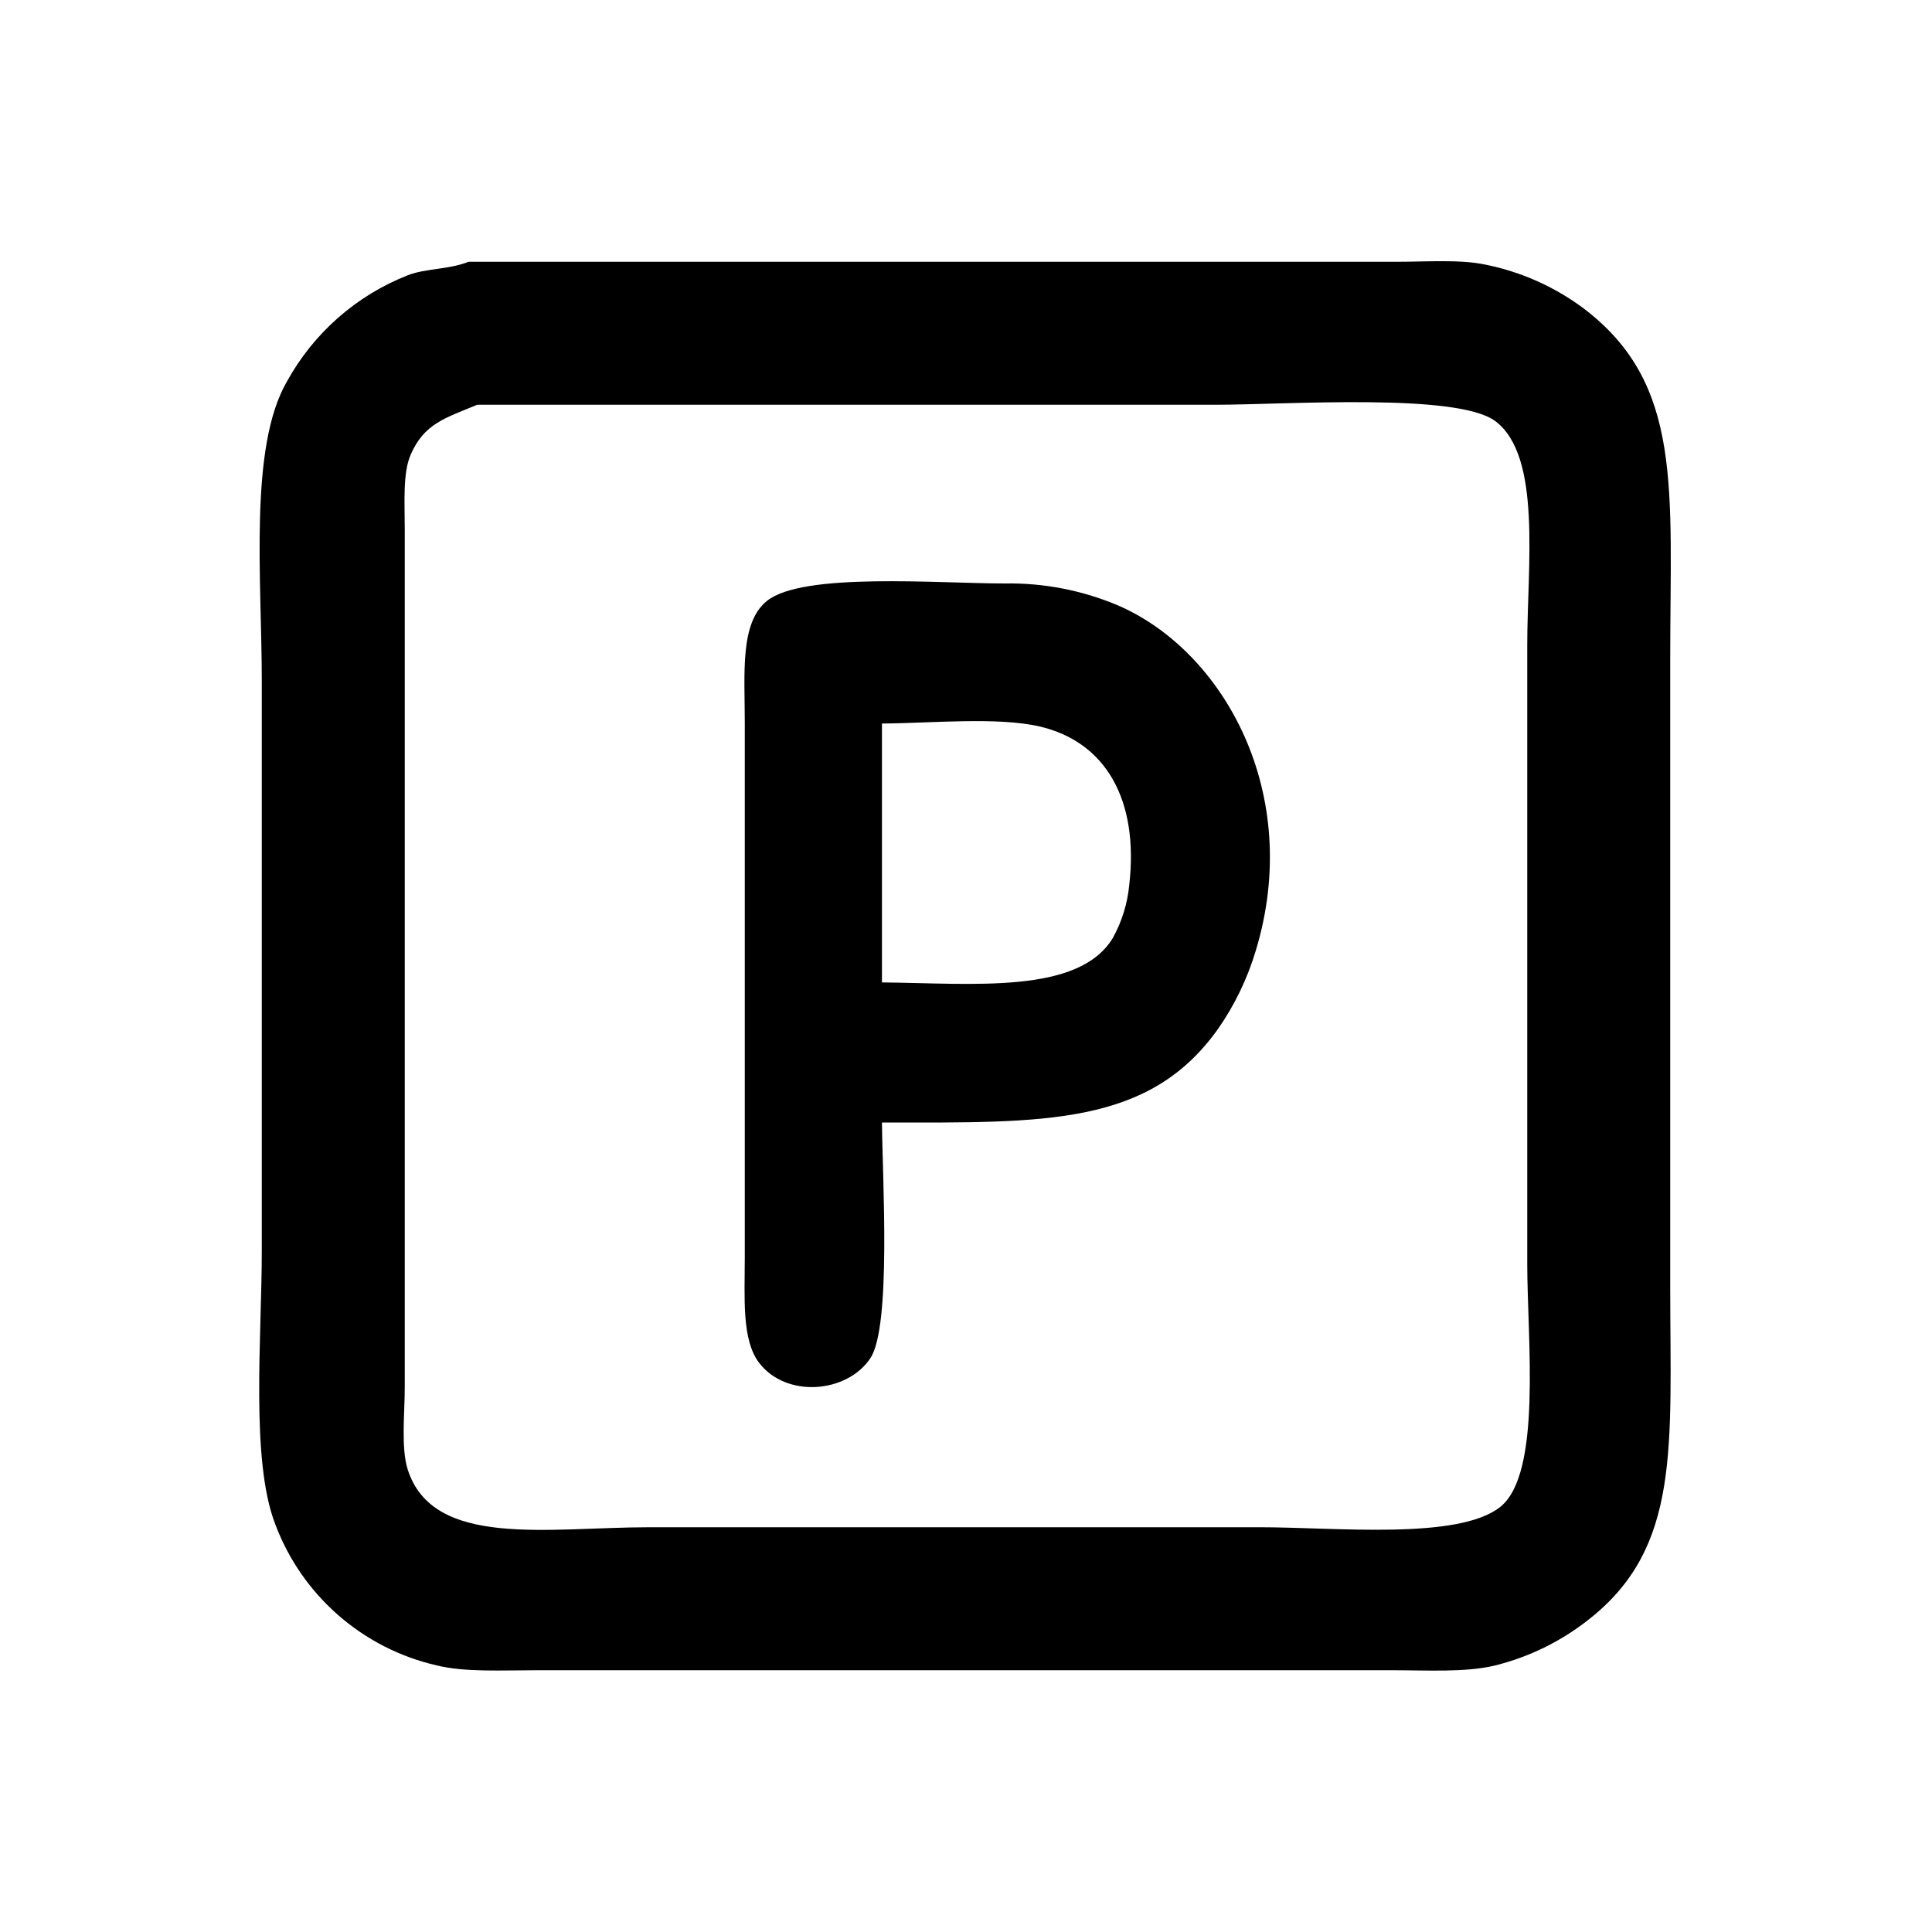
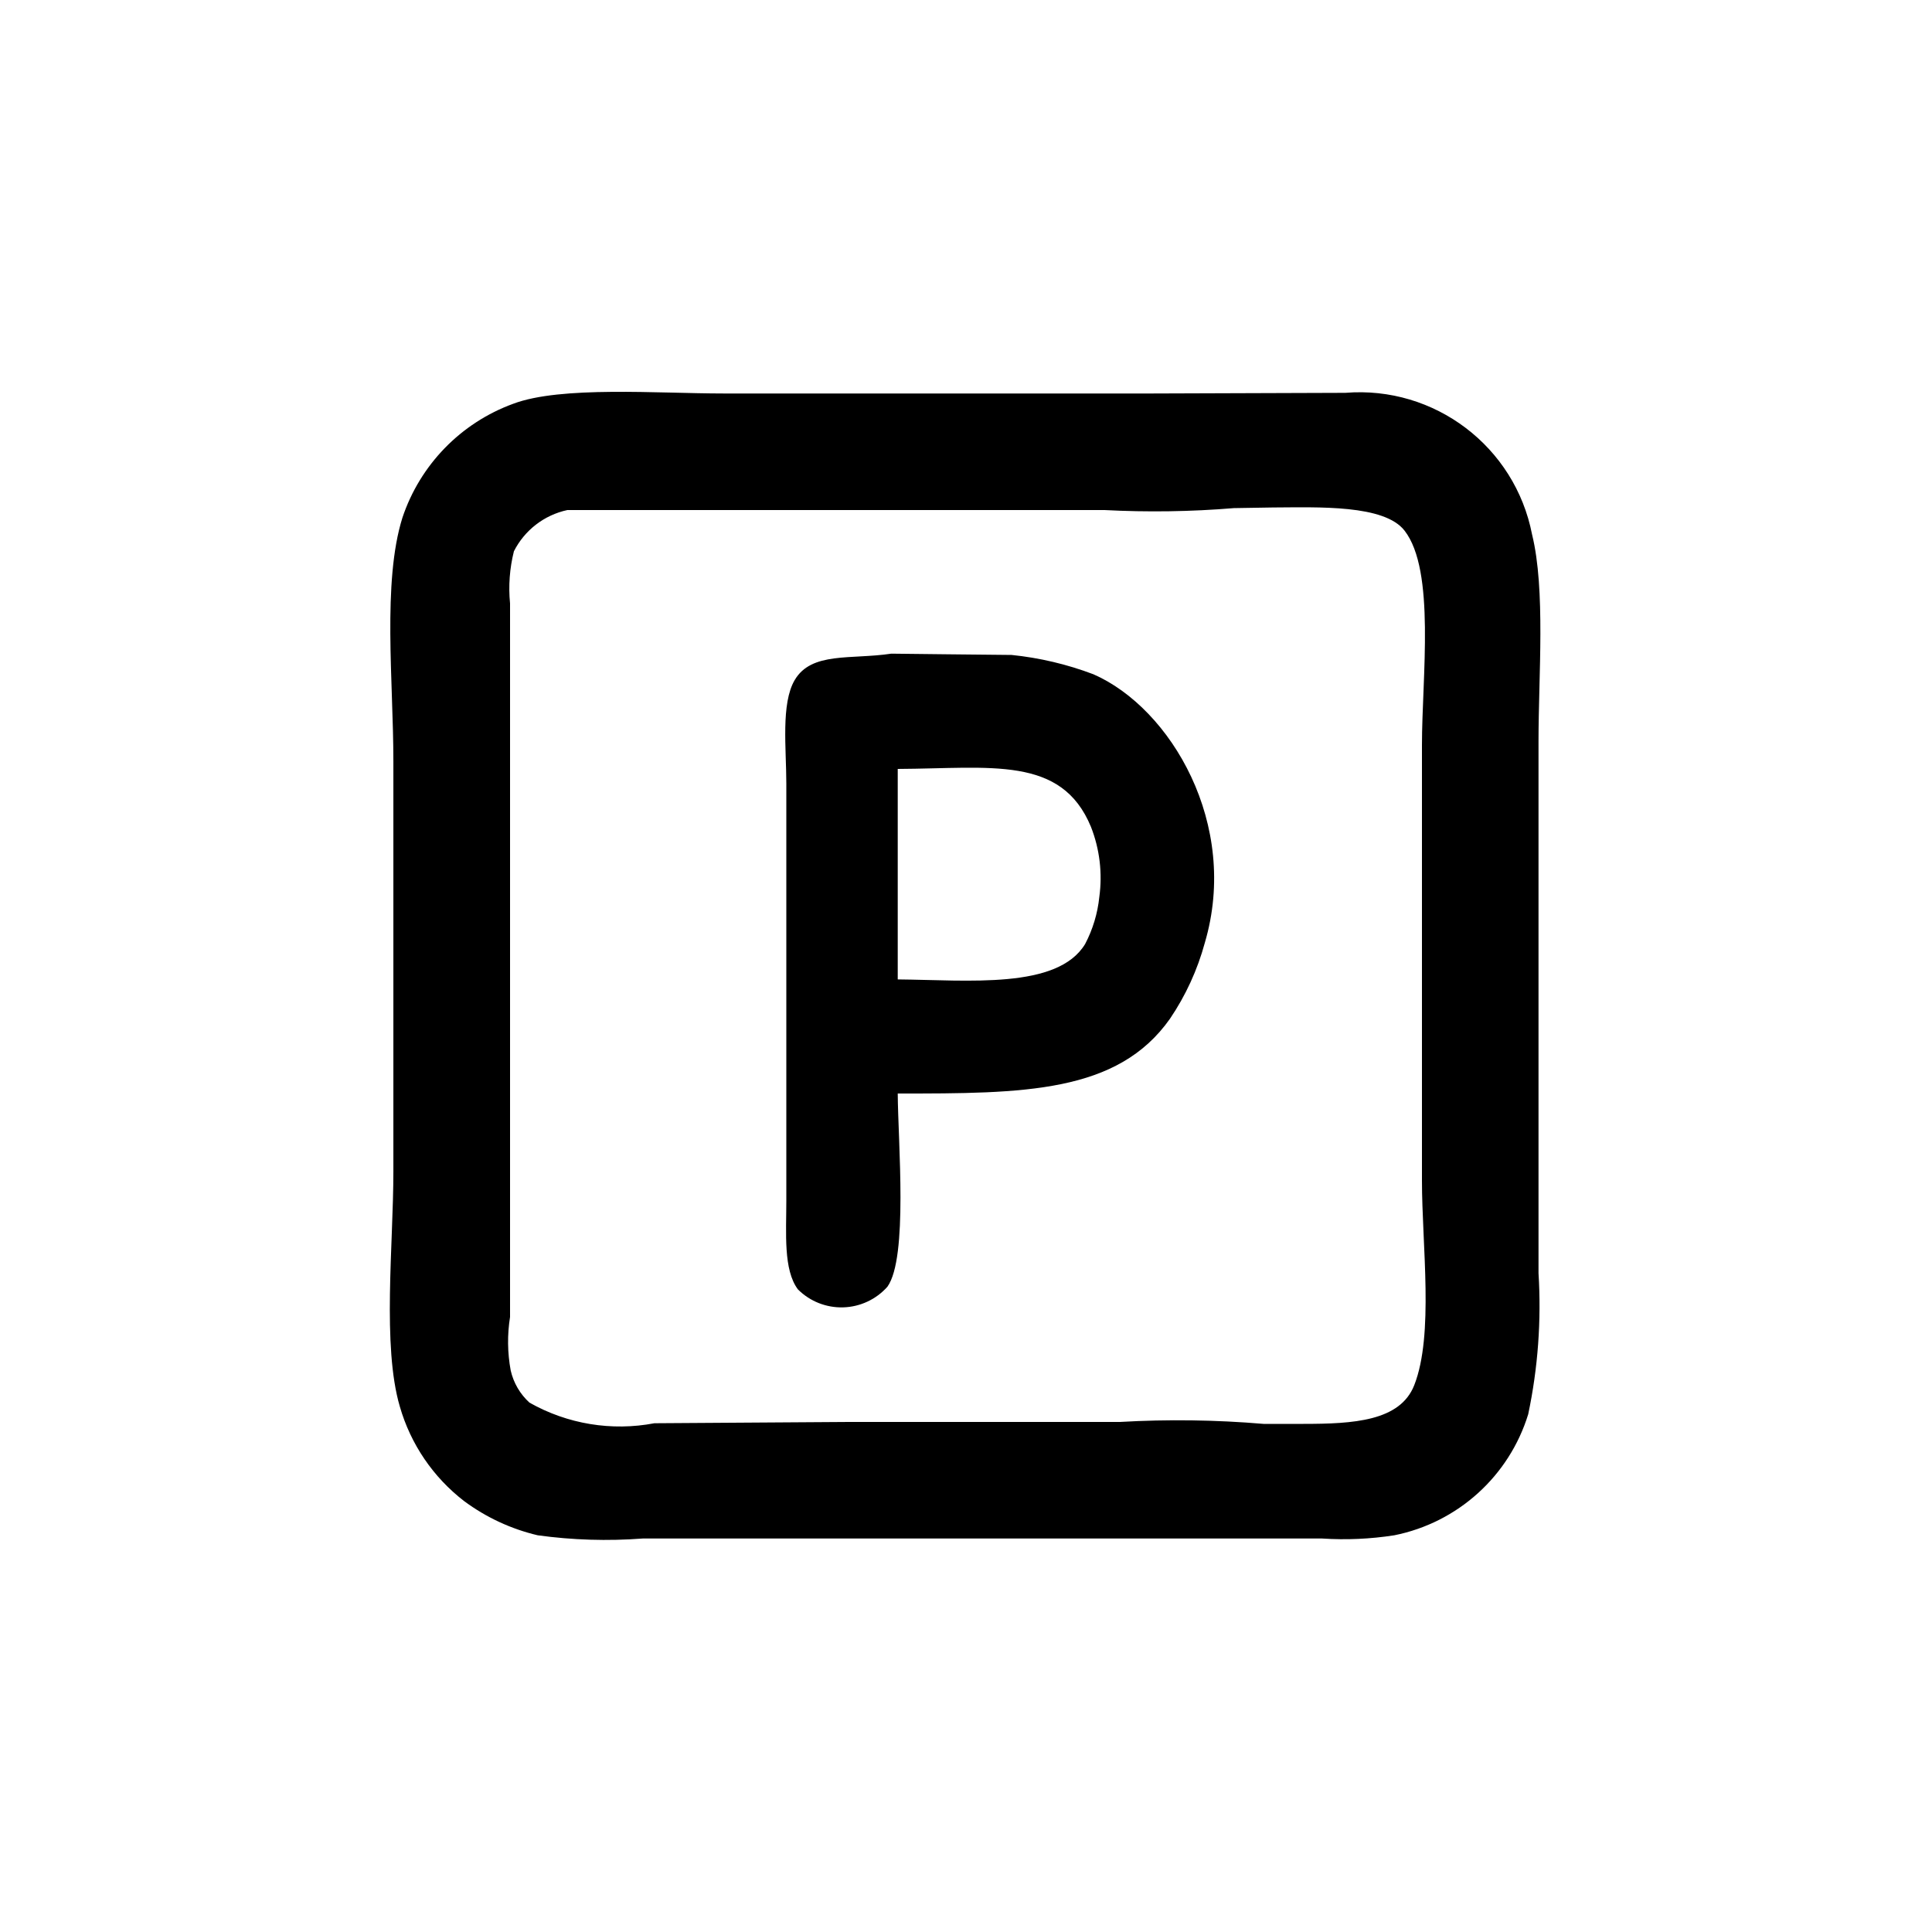
- <svg xmlns="http://www.w3.org/2000/svg" width="200" height="200" viewBox="0 0 200 200">
+ <svg xmlns="http://www.w3.org/2000/svg" width="72" height="72" viewBox="0 0 72 72">
  <defs>
    <style>
      .cls-1 {
        fill-rule: evenodd;
      }
    </style>
  </defs>
-   <path id="_1" data-name="1" class="cls-1" d="M48.5,27.1h96.1c3.079,0,6.554-.267,9.2.3a25.315,25.315,0,0,1,10.1,4.5c10.377,7.837,9,18.646,9,36.3v64.9c0,16.68,1.143,27.1-8.5,34.6a25.486,25.486,0,0,1-9.6,4.7c-3.027.75-7.1,0.5-10.8,0.5H55.6c-3.587,0-7.477.226-10.4-.5a23.44,23.44,0,0,1-16.7-14.6c-2.578-6.609-1.4-19.4-1.4-28.3v-59c0-10.562-1.358-24.171,2.6-31a24.507,24.507,0,0,1,12.5-11C44.094,27.761,46.426,27.928,48.5,27.1Zm0.9,14.8c-3.335,1.39-5.506,1.952-6.9,5.2-0.819,1.909-.6,4.985-0.6,7.7v88.8c0,2.716-.4,6.277.3,8.5,2.6,8.225,14.537,6,25,6h63.3c7.728,0,20.455,1.35,24.8-2.1s2.8-17.348,2.8-25.2v-64c0-8.292,1.521-19.576-3.3-23.2-3.948-2.968-21.634-1.7-29-1.7H49.4Zm41.9,74.3c0.053,5.872.978,21.134-1.2,24.4-2.424,3.635-8.687,4.143-11.5.5-1.837-2.379-1.5-6.722-1.5-11V74.8c0-5.1-.524-10.34,2.3-12.6,3.727-2.984,17.665-1.8,24.6-1.8a28.845,28.845,0,0,1,11.8,2.3c10.908,4.759,19.124,19.471,14.2,35.7a28.309,28.309,0,0,1-3.9,8.1C118.95,116.557,108.227,116.225,91.3,116.2Zm0-41.3v26.8c9.414,0.087,20.346,1.267,23.9-4.6a14.084,14.084,0,0,0,1.7-5.5c1.008-8.8-2.433-14.815-9.3-16.4C103.233,74.192,96.279,74.87,91.3,74.9Z" />
+   <path id="parking" class="cls-1" d="M50.136,14.64a6.548,6.548,0,0,1,6.96,5.28c0.505,2.059.24,5.242,0.24,7.7V47.448a19.6,19.6,0,0,1-.384,5.256,6.569,6.569,0,0,1-4.992,4.512,12.285,12.285,0,0,1-2.688.12H23.952a18.471,18.471,0,0,1-3.912-.12A7.478,7.478,0,0,1,17.3,55.944a6.827,6.827,0,0,1-2.4-3.528c-0.661-2.249-.24-6.03-0.24-8.76V28.368c0-2.967-.415-6.668.336-9.072a6.818,6.818,0,0,1,4.128-4.248c1.778-.673,5.414-0.384,7.824-0.384H42.984Zm-2.688,4.272-1.464.024a35.8,35.8,0,0,1-4.824.072H21.144a2.922,2.922,0,0,0-1.992,1.536,5.7,5.7,0,0,0-.144,1.944V49.08a5.872,5.872,0,0,0,.024,1.992,2.312,2.312,0,0,0,.7,1.2,6.847,6.847,0,0,0,4.656.768l7.248-.048h10.1a37.66,37.66,0,0,1,5.352.072h1.488c1.858,0,3.6-.1,4.128-1.44,0.74-1.884.288-5.211,0.288-7.632V27.768c0-2.533.511-6.5-.648-7.992C51.59,18.8,49.139,18.905,47.448,18.912ZM33.456,40.752c0.011,1.821.389,6.119-.384,7.2a2.294,2.294,0,0,1-3.336.1c-0.547-.732-0.432-2.09-0.432-3.312V29.208c0-1.31-.206-2.984.312-3.864,0.627-1.065,2.095-.758,3.6-0.984l2.136,0.024L37.7,24.408a12.06,12.06,0,0,1,3.048.72c2.886,1.262,5.453,5.6,4.152,10.008a9.471,9.471,0,0,1-1.3,2.832C41.643,40.741,38.151,40.754,33.456,40.752Zm0-12.1V36.5c2.627,0.023,5.953.38,6.984-1.32a4.838,4.838,0,0,0,.528-1.752,5.218,5.218,0,0,0-.312-2.616C39.553,28.15,36.932,28.639,33.456,28.656Z" />
</svg>
